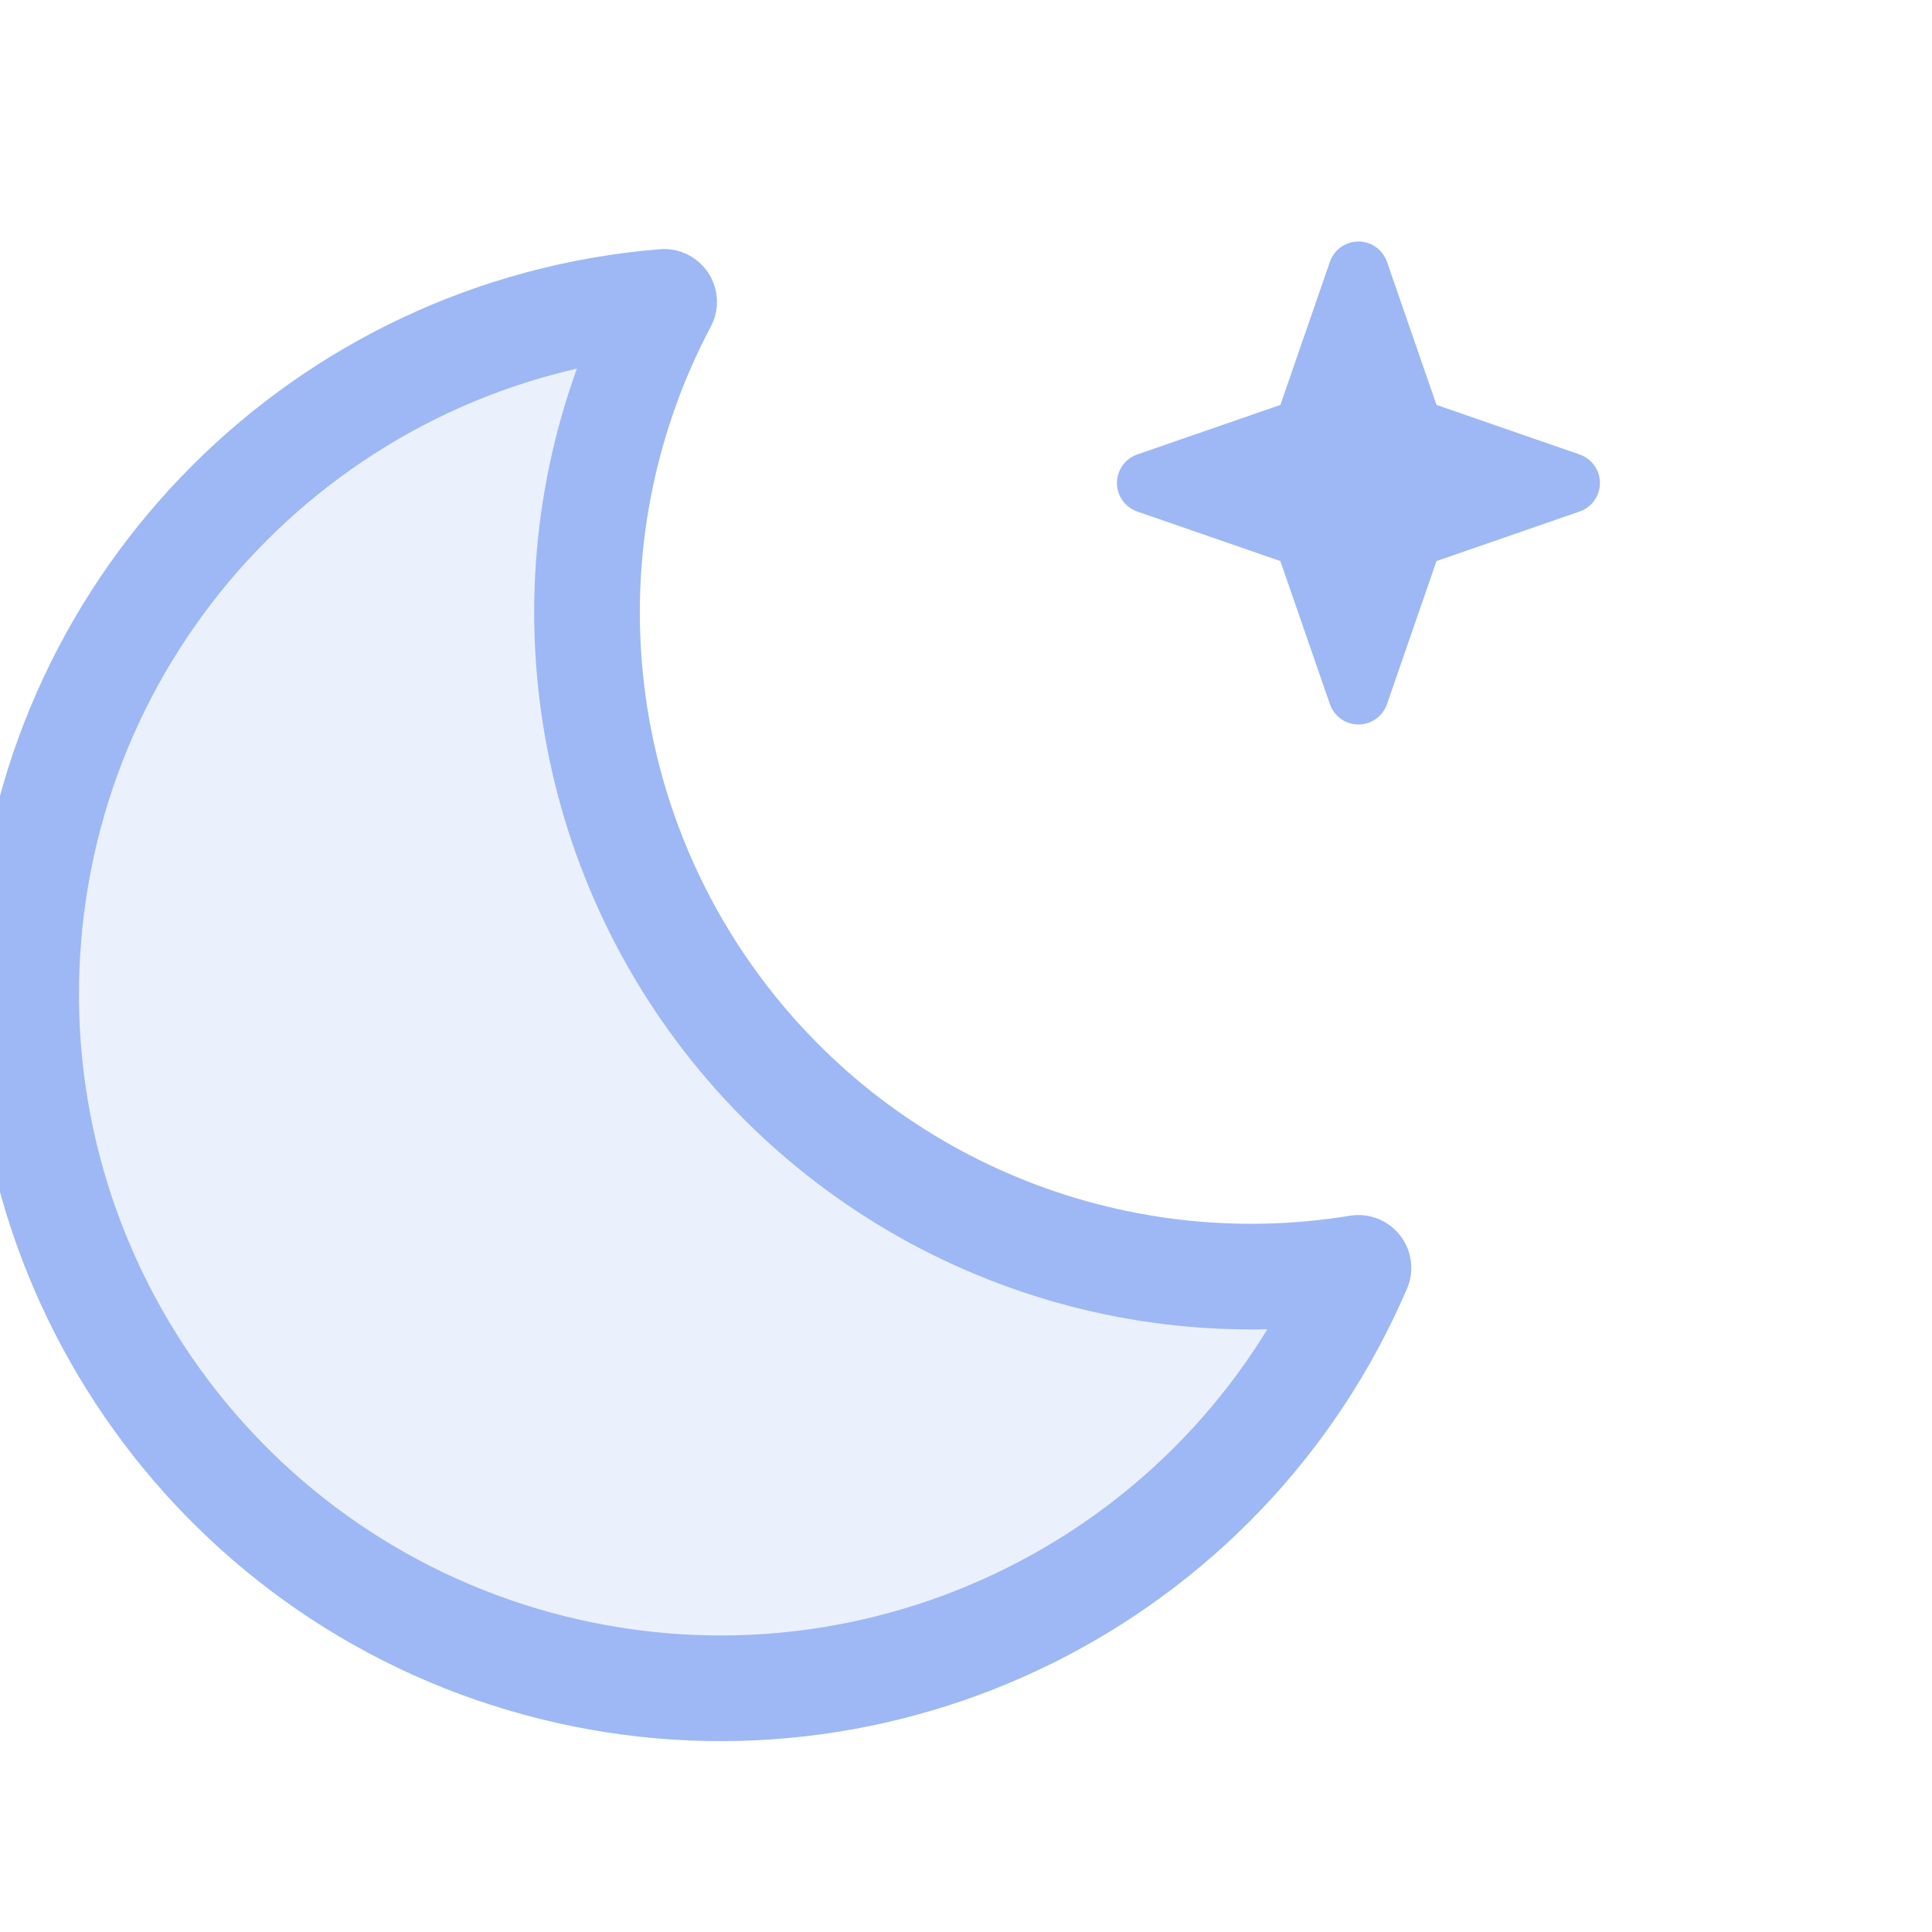
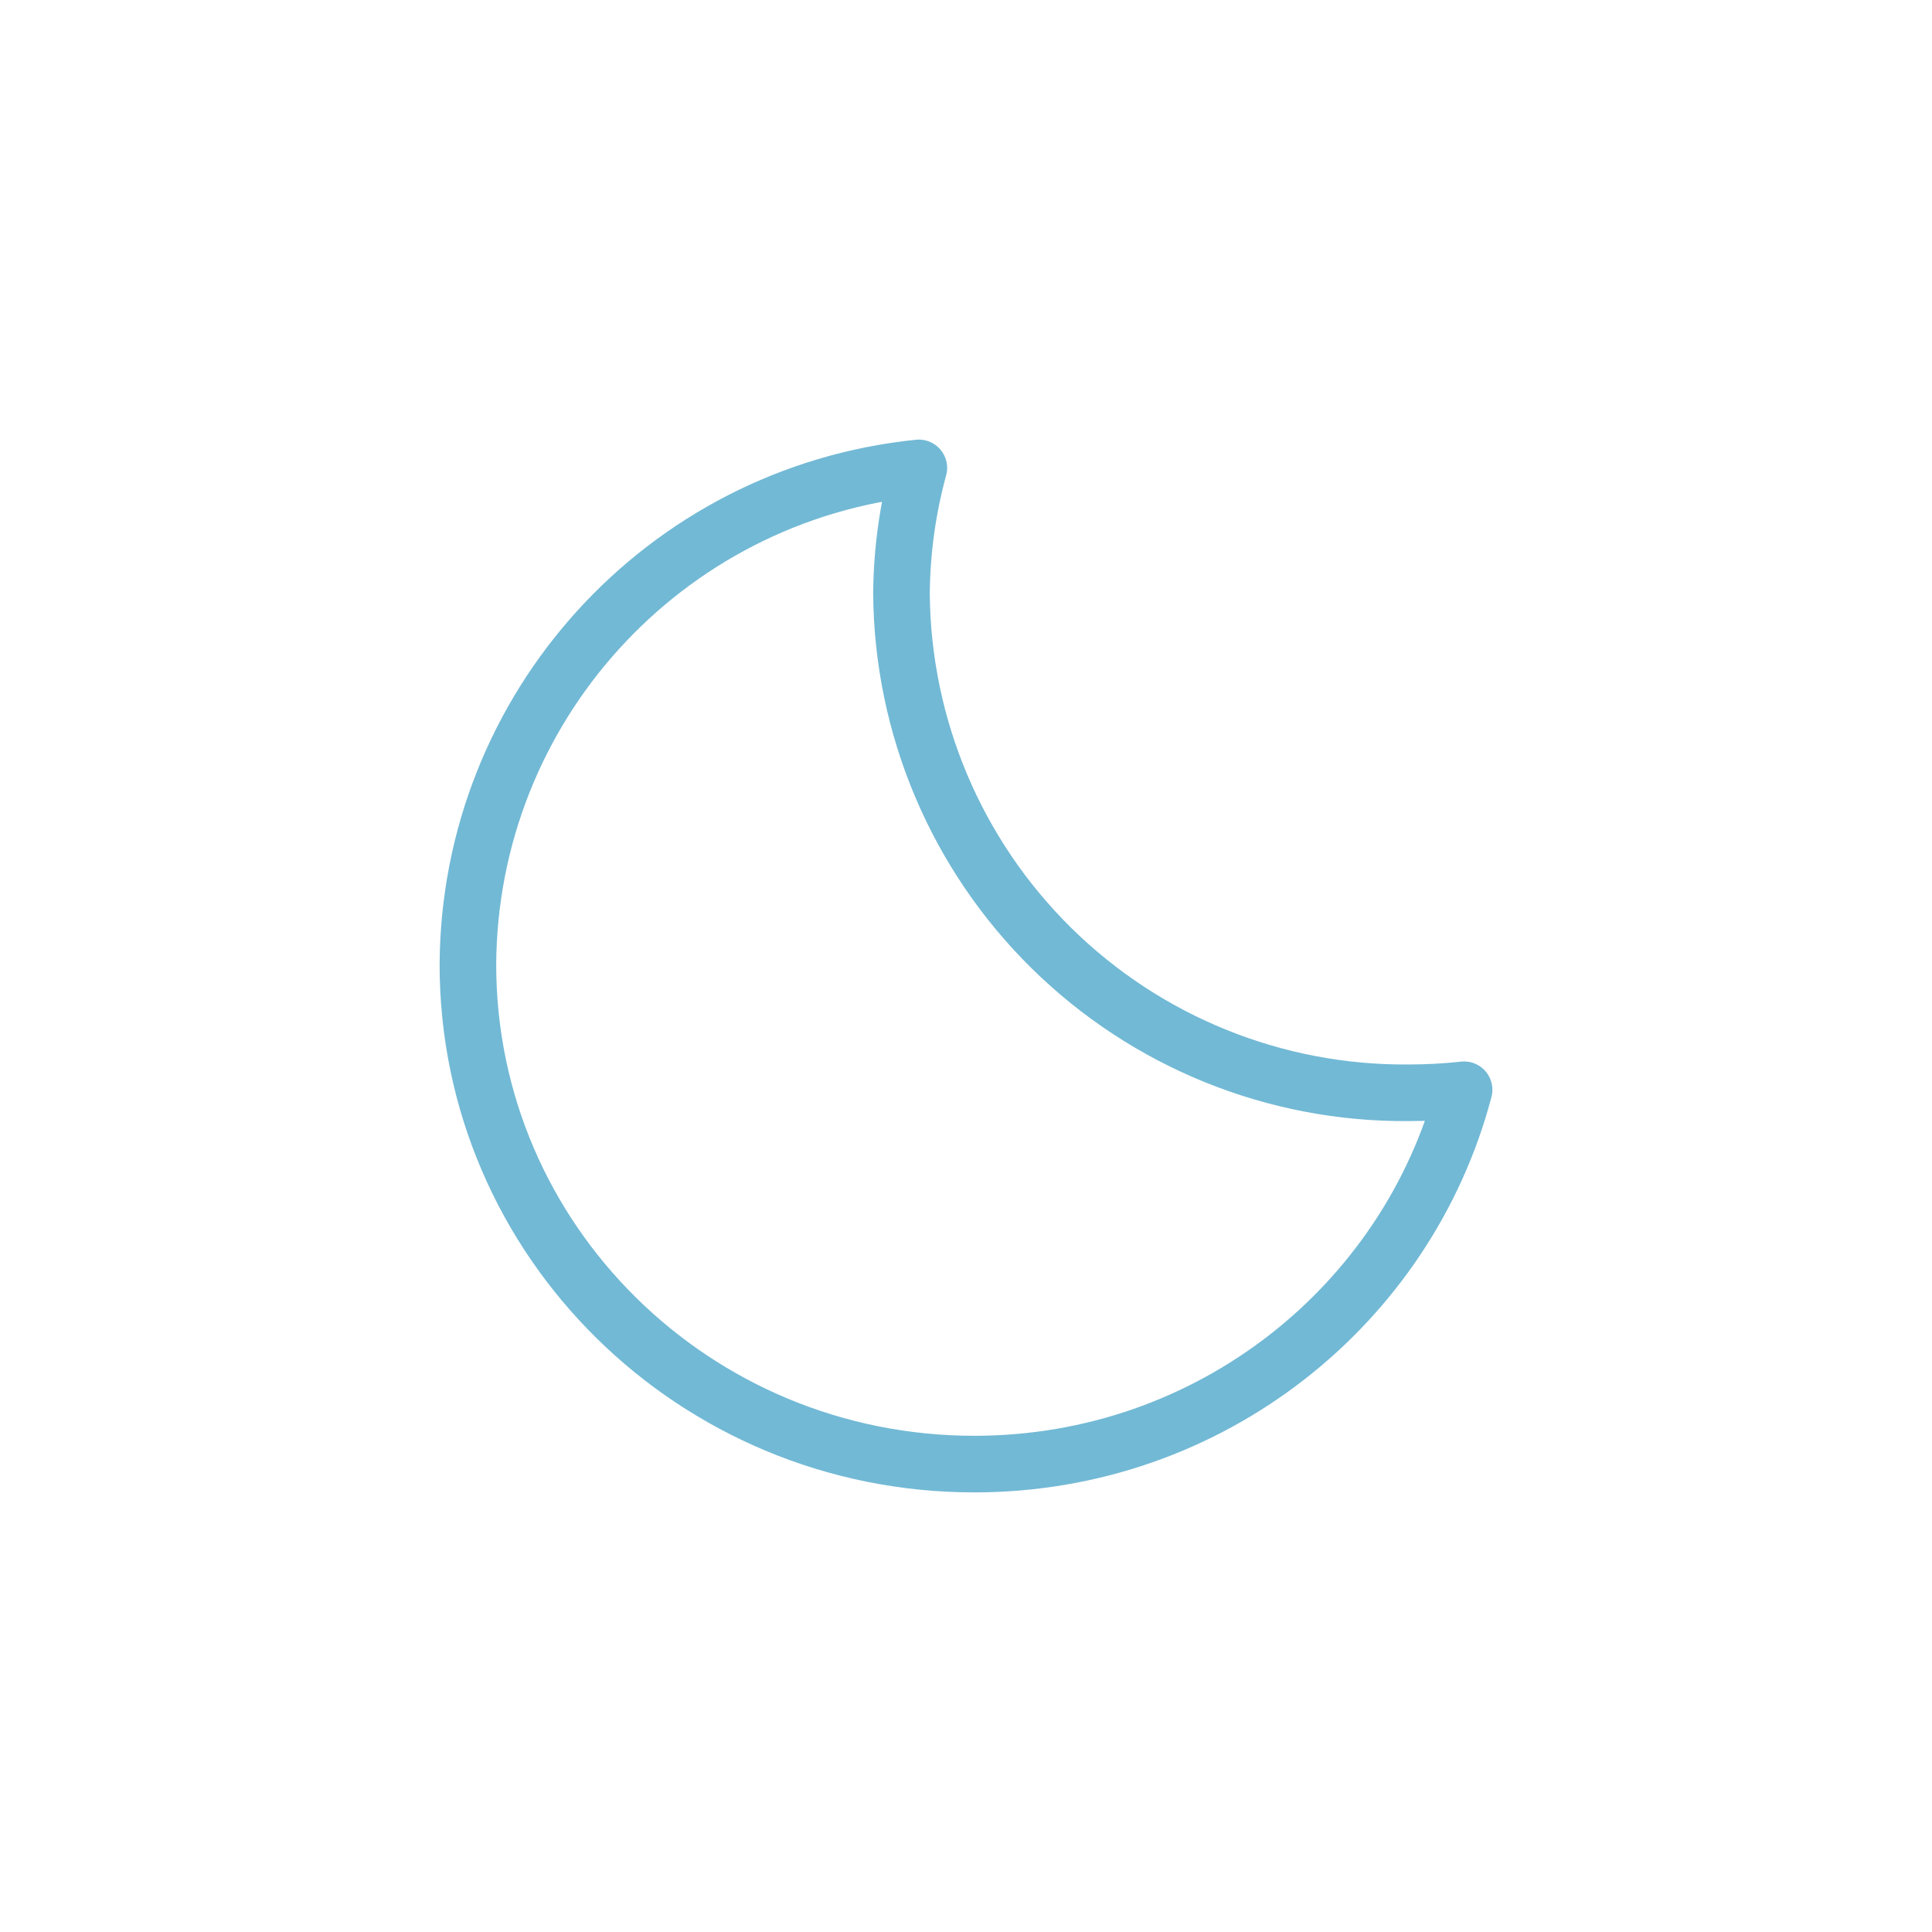
- <svg xmlns="http://www.w3.org/2000/svg" viewBox="0 0 64 64" fill="none" stroke="#9DB8F5" stroke-width="3.5" stroke-linecap="round" stroke-linejoin="round">
-   <path d="M45 42A22 22 0 0 1 22 10 23 23 0 1 0 45 42Z" fill="#9DB8F5" fill-opacity=".2" />
-   <path d="m45 9 1.8 5.2L52 16l-5.2 1.8L45 23l-1.8-5.2L38 16l5.2-1.8Z" fill="#9DB8F5" stroke-width="2" />
+ <svg xmlns="http://www.w3.org/2000/svg" xmlns:xlink="http://www.w3.org/1999/xlink" viewBox="0 0 512 512">
+   <defs>
+     <symbol id="a" overflow="visible" viewBox="0 0 279 279">
+       <path fill="none" stroke="#72b9d5" stroke-linecap="round" stroke-linejoin="round" stroke-width="15" d="M256.8 173.1A133.3 133.3 0 01122.4 40.7 130.5 130.5 0 01127 7.5 133 133 0 007.5 139.1c0 73.1 60 132.4 134.2 132.4 62.5 0 114.8-42.2 129.8-99.2a135.6 135.6 0 01-14.8.8Z">
+         <animateTransform additive="sum" attributeName="transform" dur="6s" repeatCount="indefinite" type="rotate" values="-15 135 135; 9 135 135; -15 135 135" />
+       </path>
+     </symbol>
+   </defs>
+   <use xlink:href="#a" width="279" height="279" transform="translate(116.5 116.5)" />
</svg>
